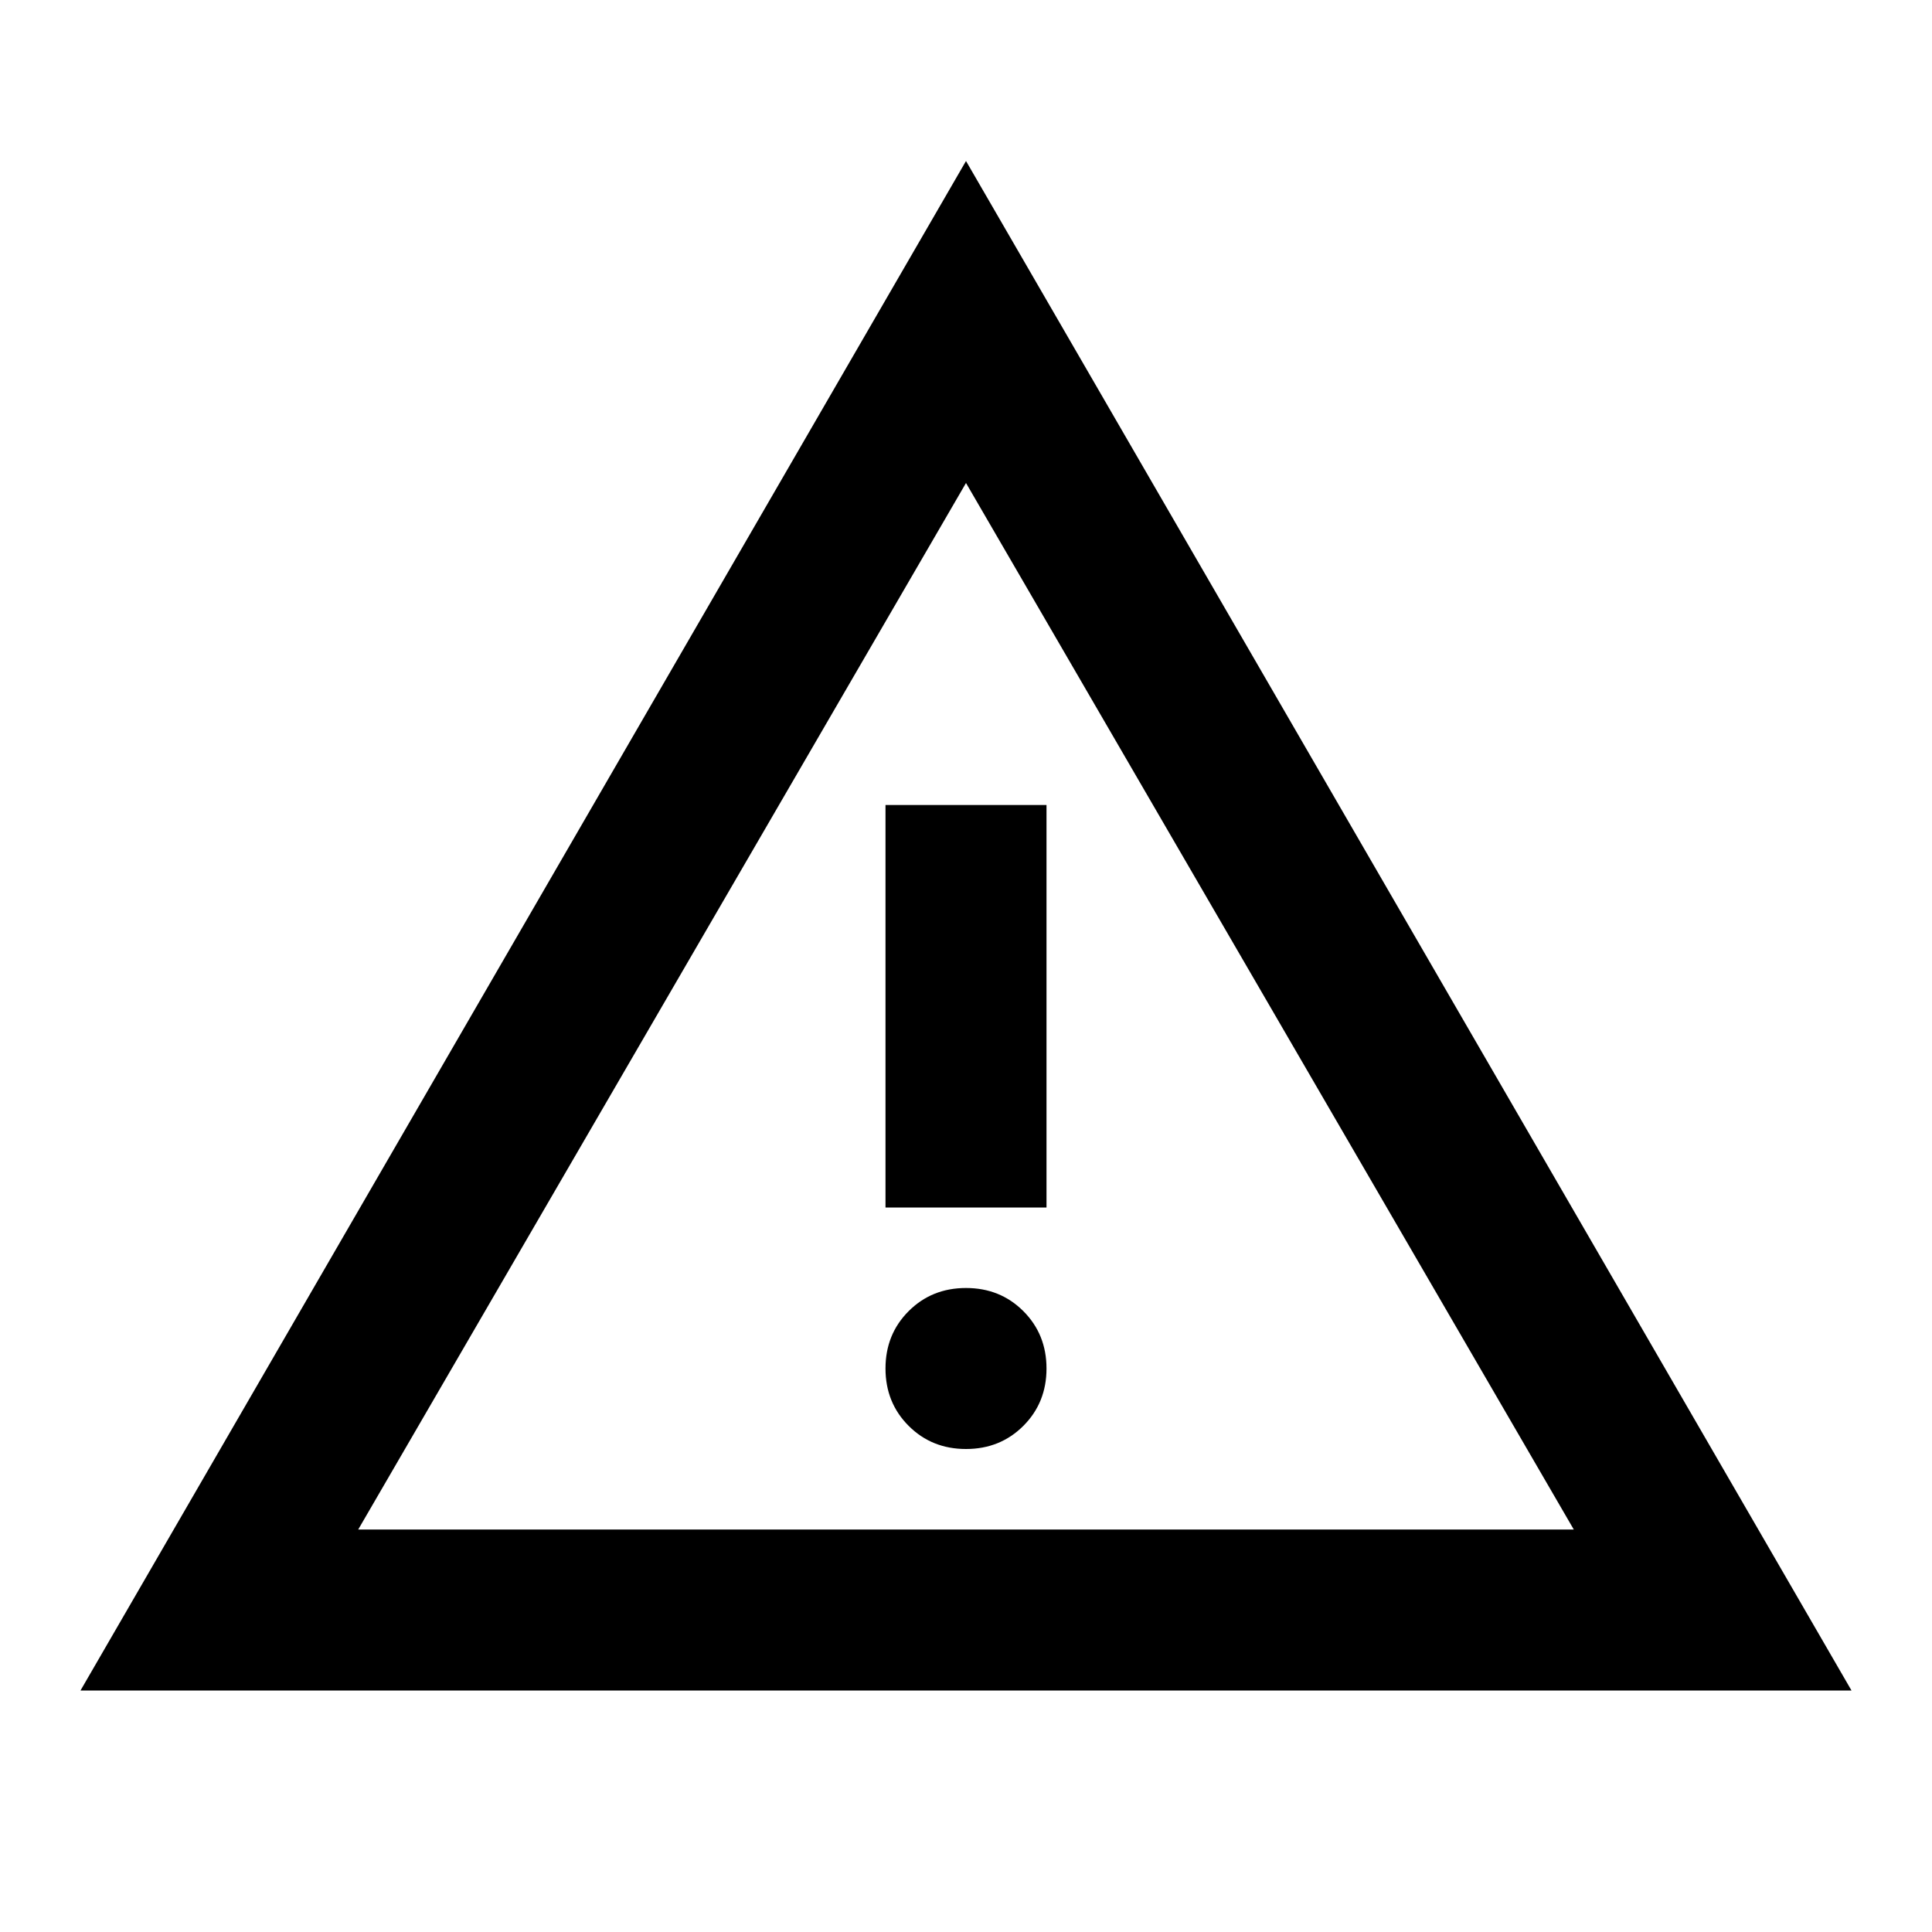
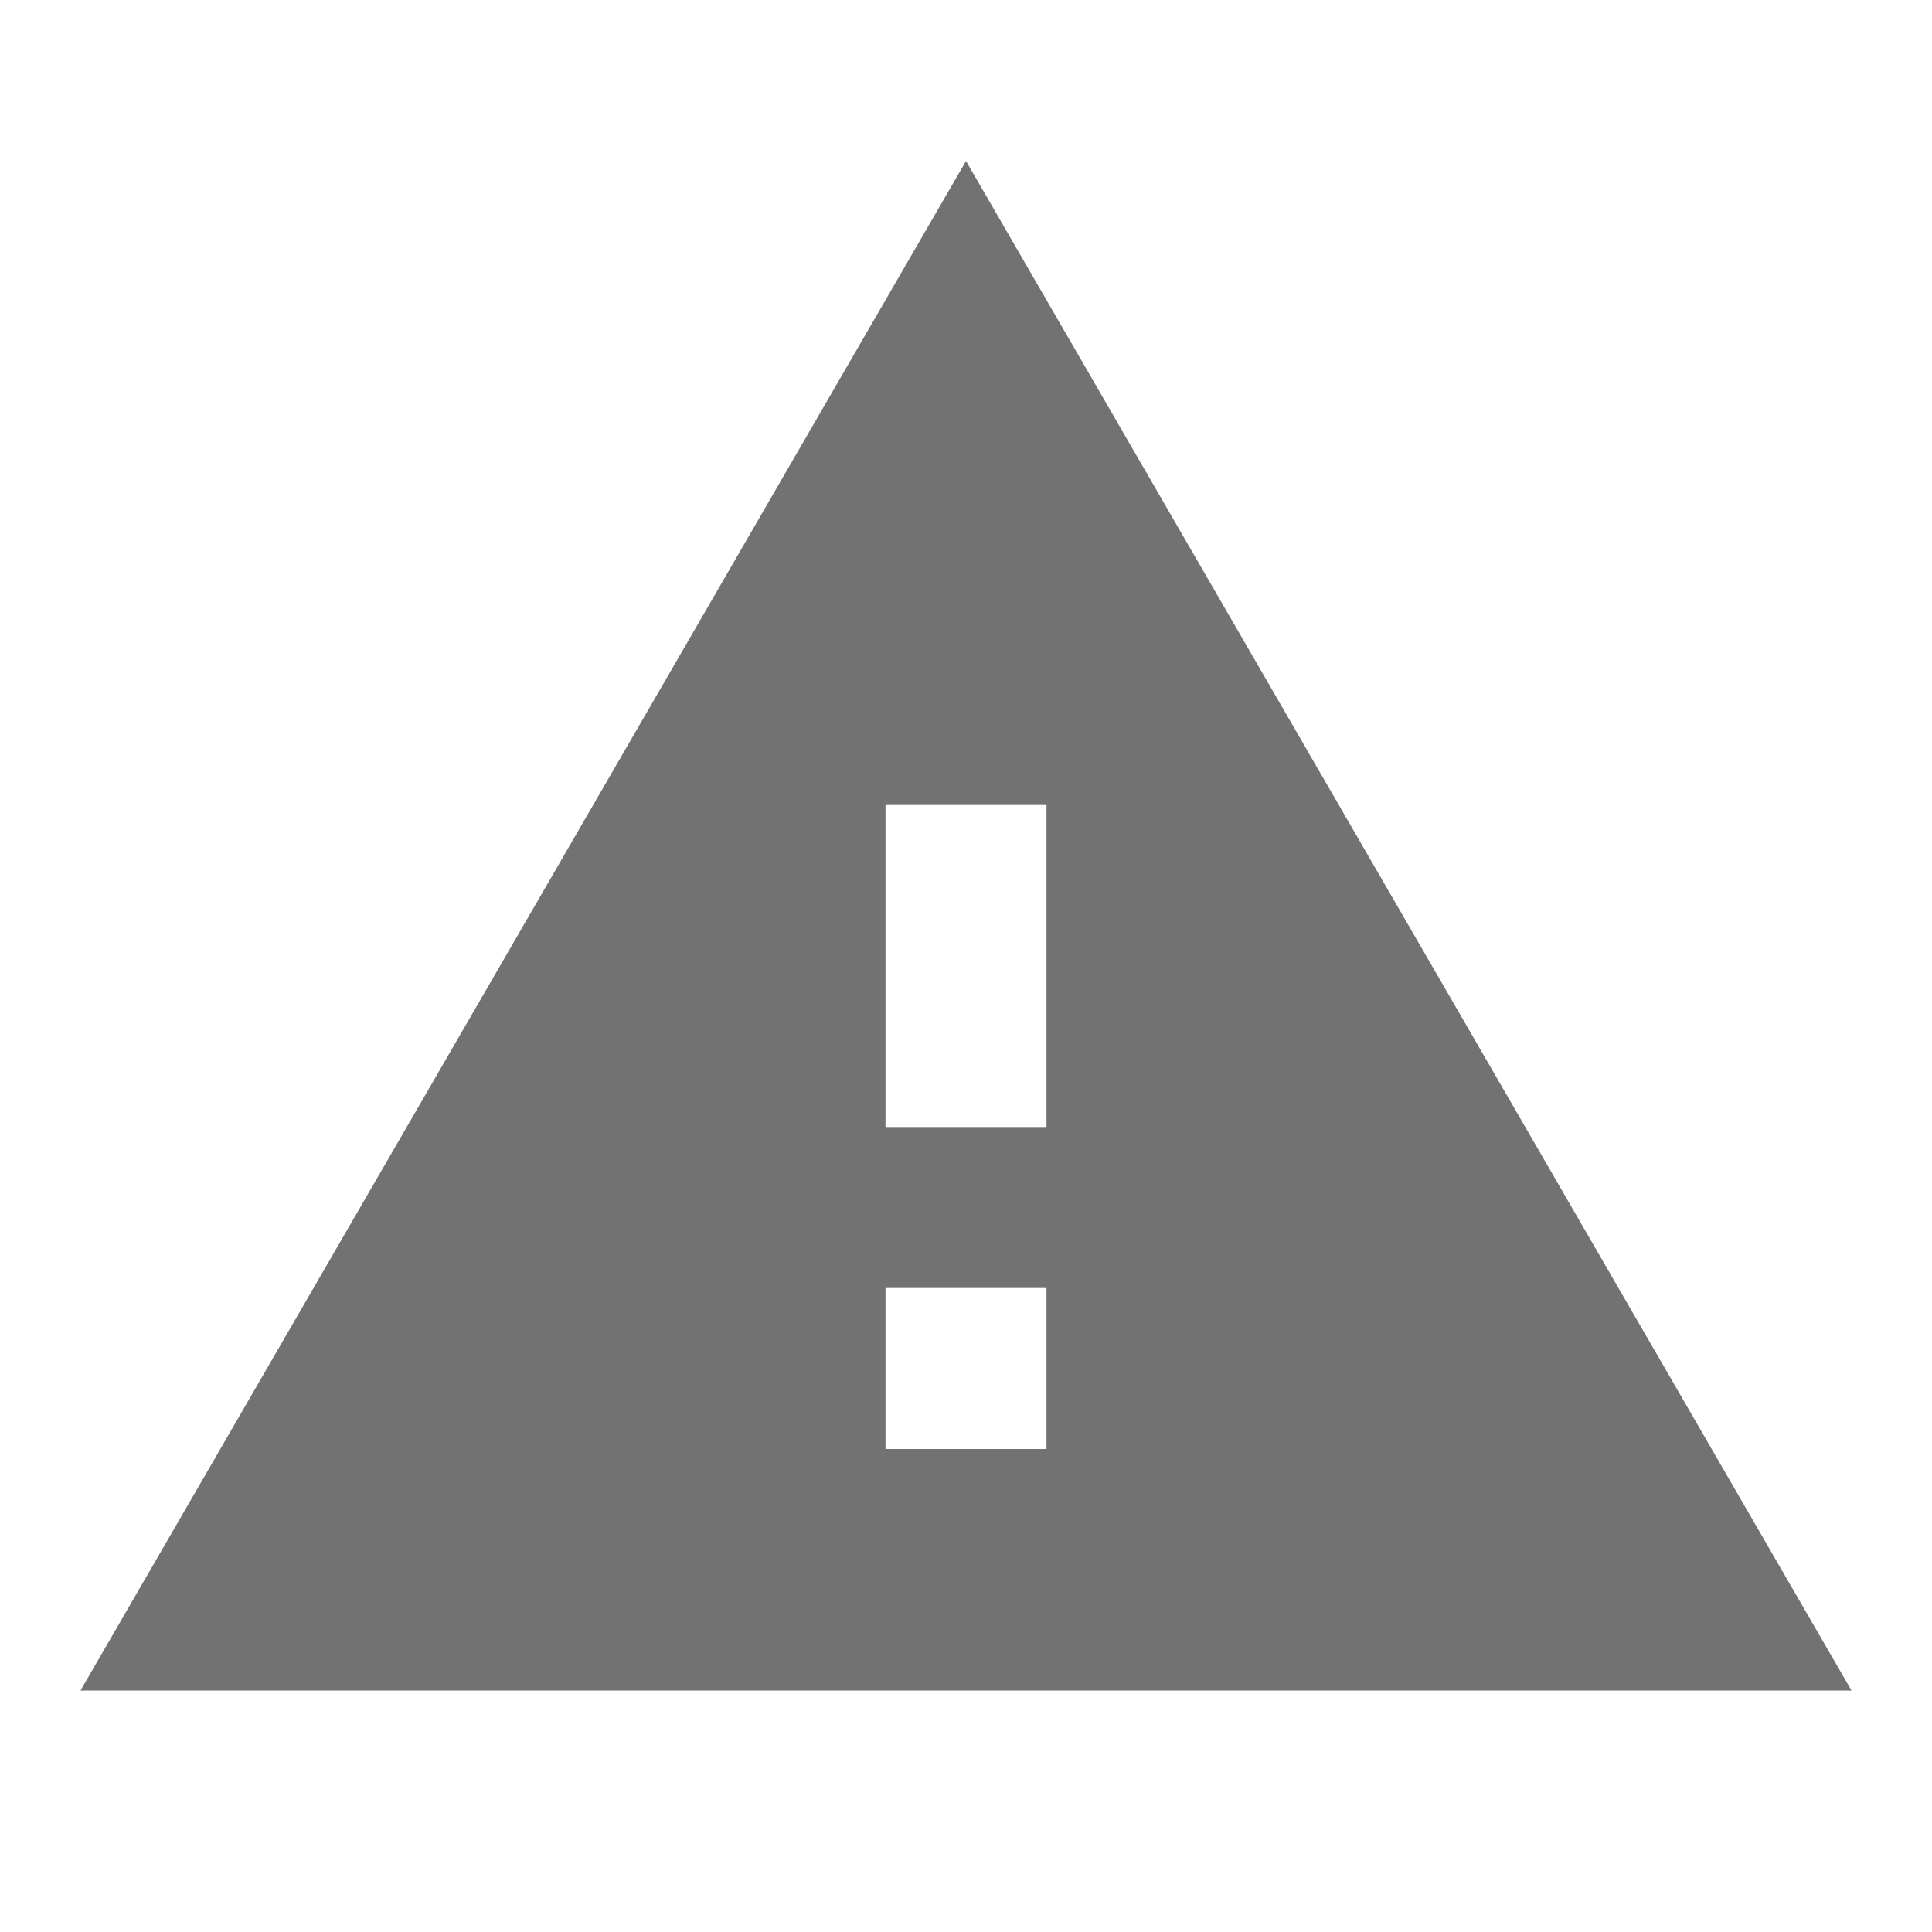
- <svg xmlns="http://www.w3.org/2000/svg" height="24" viewBox="0 -960 960 960" width="24">
-   <path d="m40-120 440-760 440 760H40Zm138-80h604L480-720 178-200Zm302-40q17 0 28.5-11.5T520-280q0-17-11.5-28.5T480-320q-17 0-28.5 11.5T440-280q0 17 11.5 28.5T480-240Zm-40-120h80v-200h-80v200Zm40-100Z" />
+ <svg xmlns="http://www.w3.org/2000/svg" height="24px" viewBox="0 0 24 24" width="24px" fill="#727272">
+   <path d="M0 0h24v24H0z" fill="none" />
+   <path d="M1 21h22L12 2 1 21zm12-3h-2v-2h2v2zm0-4h-2v-4h2v4z" />
</svg>
